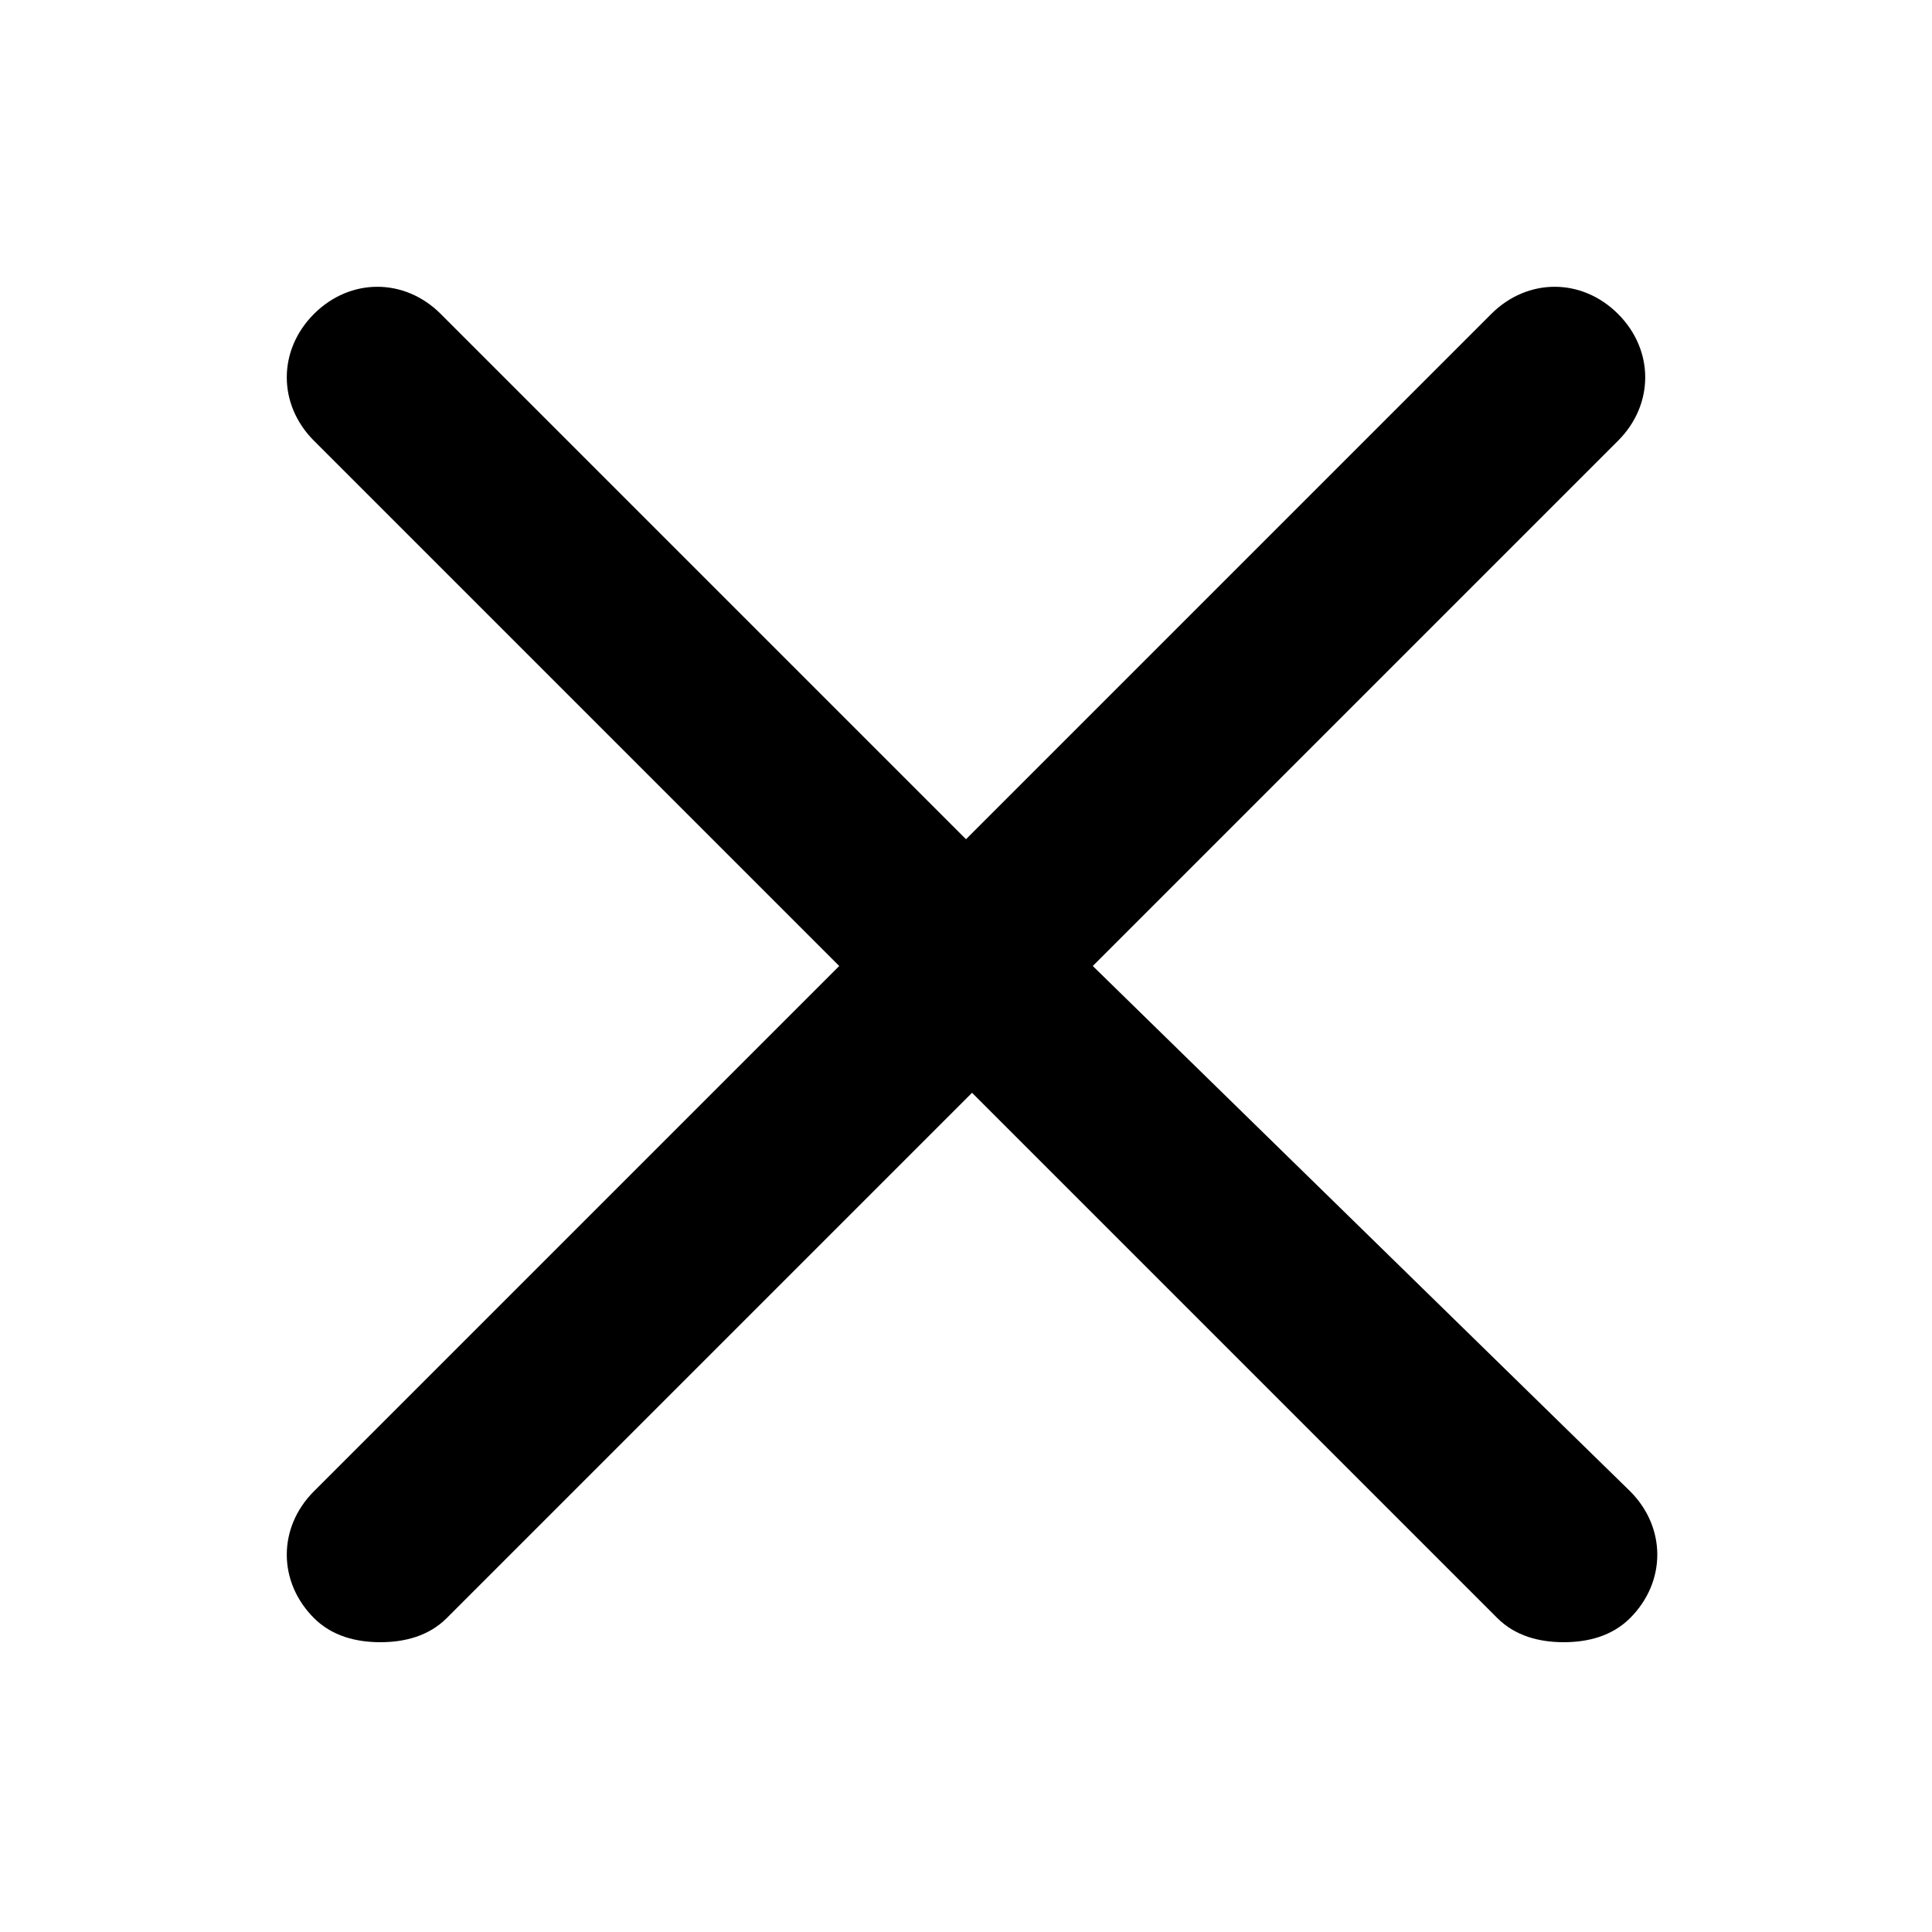
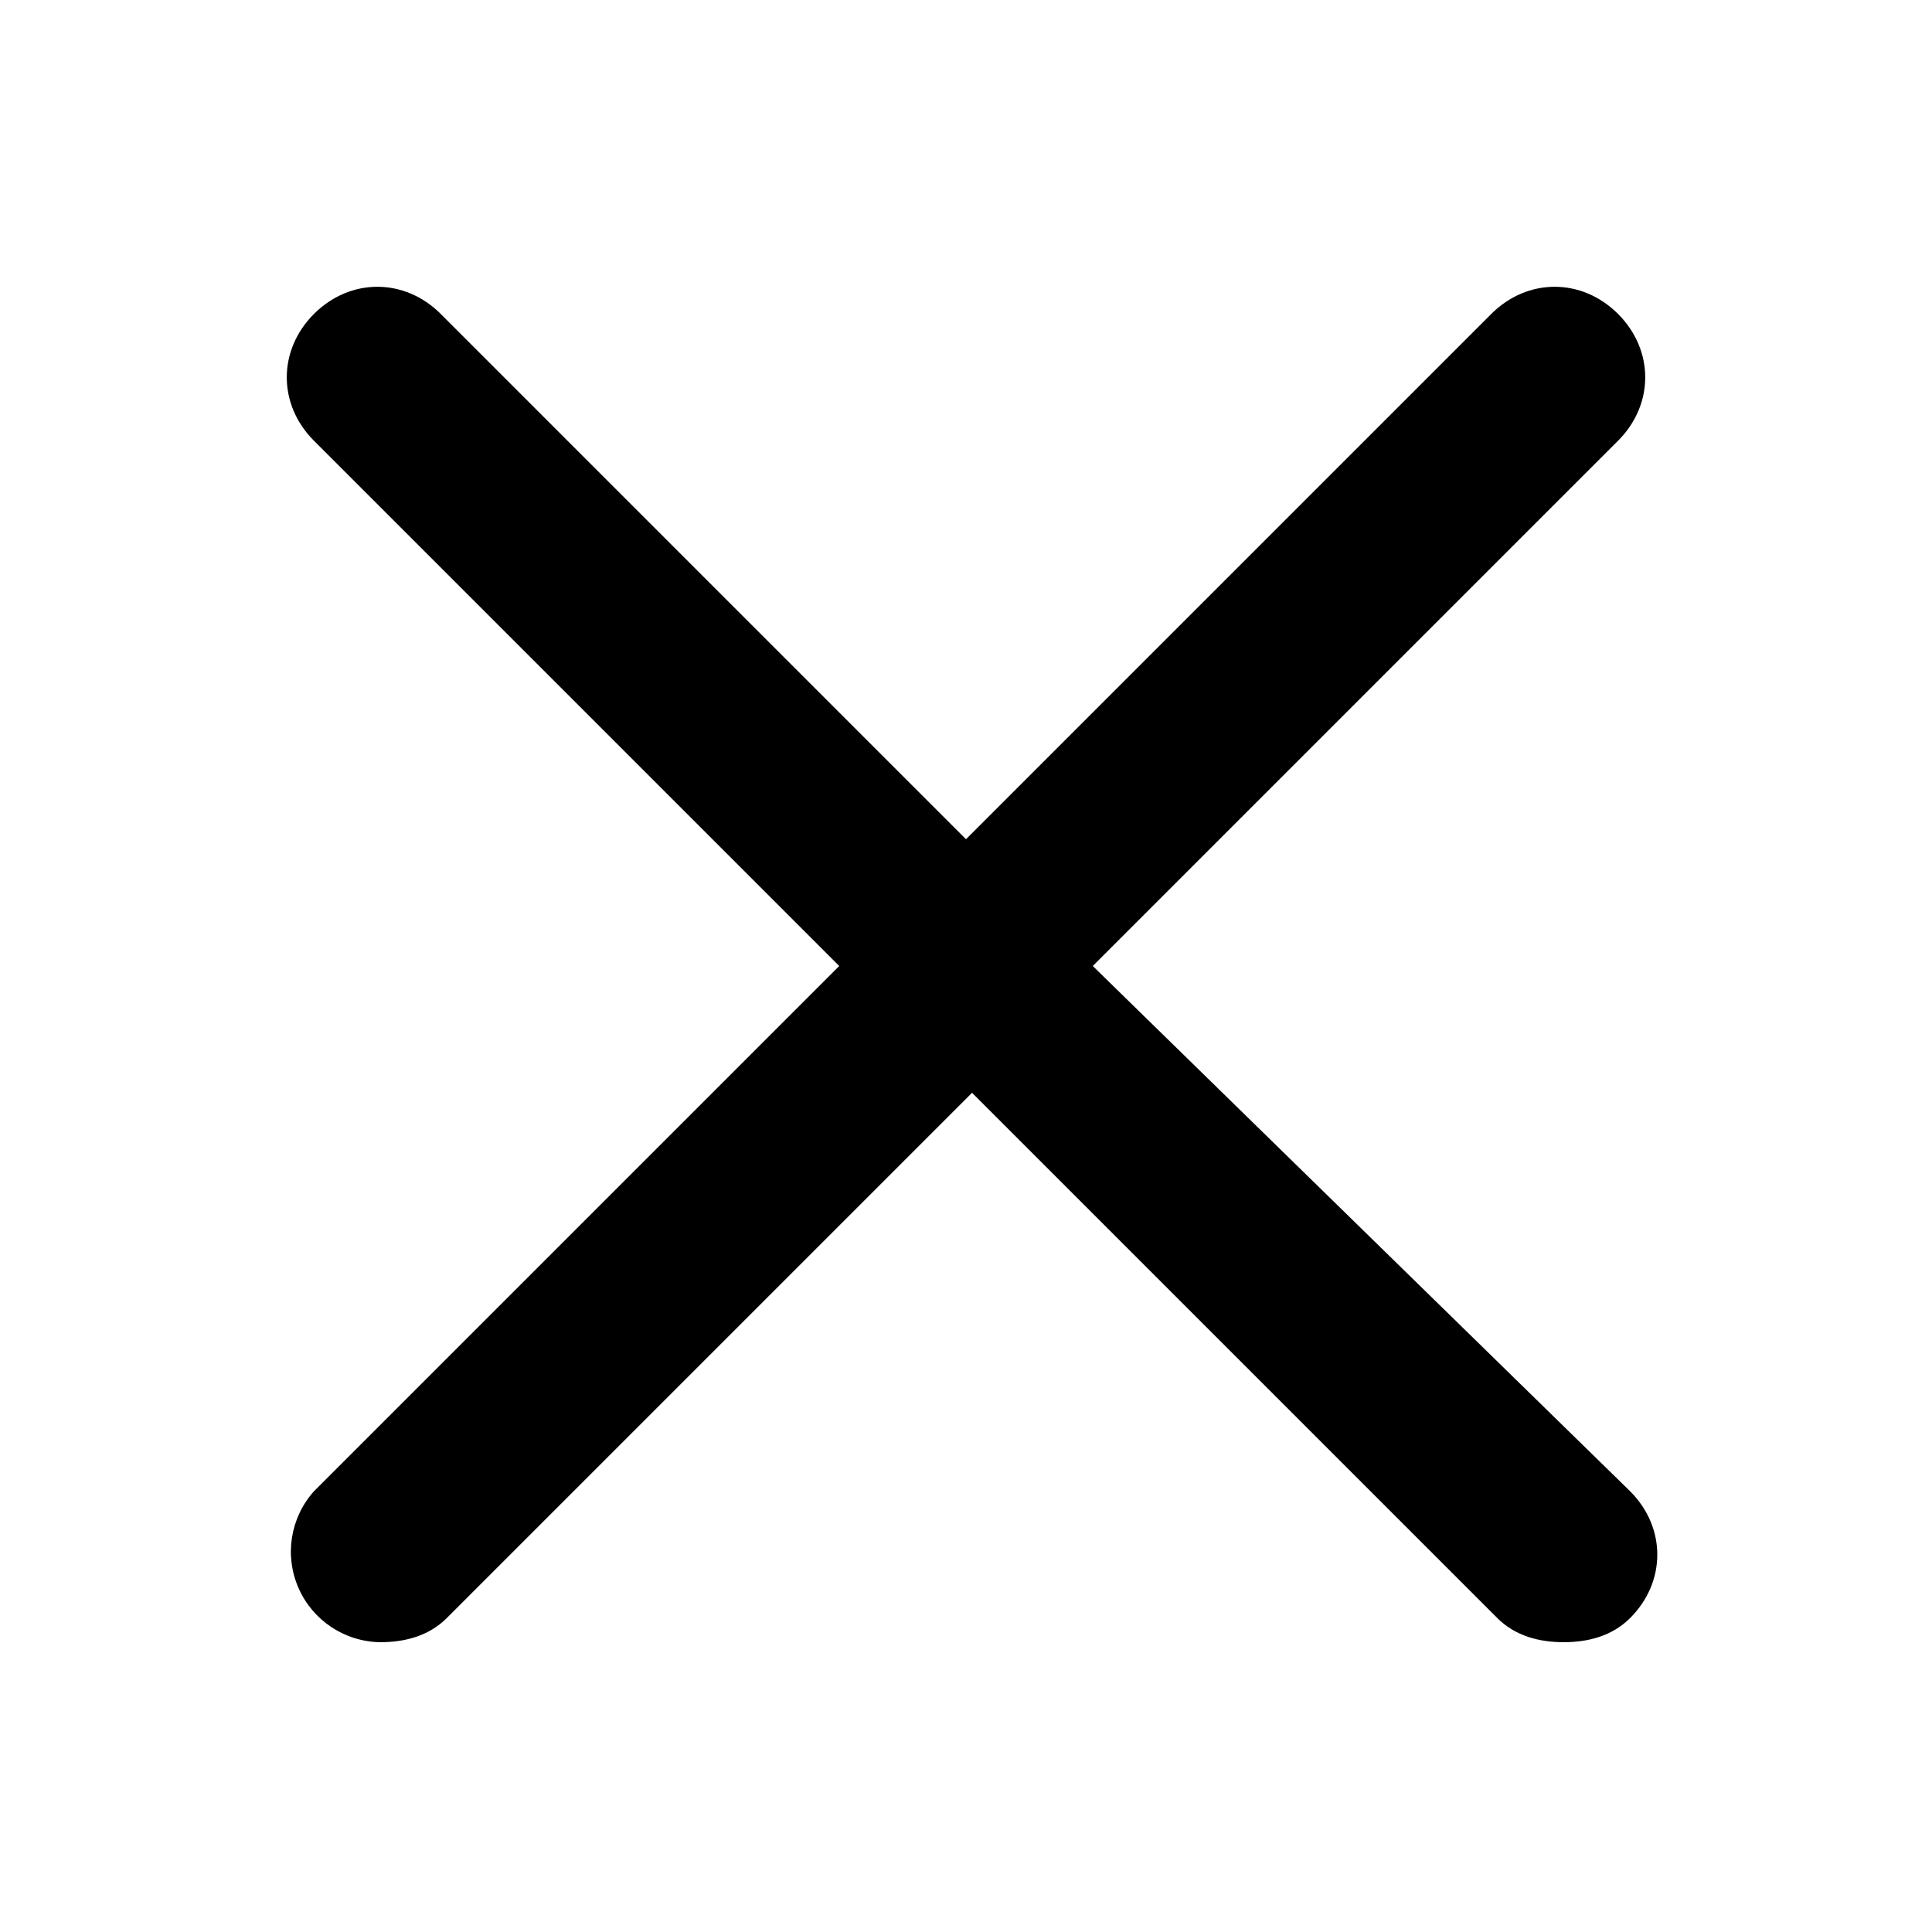
- <svg xmlns="http://www.w3.org/2000/svg" version="1.1" id="Layer_1" x="0px" y="0px" viewBox="0 0 32 32" style="enable-background:new 0 0 32 32;" xml:space="preserve">
-   <path d="M18.1,16l8.7-8.7c0.6-0.6,0.6-1.5,0-2.1c-0.6-0.6-1.5-0.6-2.1,0L16,13.9L7.3,5.2c-0.6-0.6-1.5-0.6-2.1,0  c-0.6,0.6-0.6,1.5,0,2.1l8.7,8.7l-8.7,8.7c-0.6,0.6-0.6,1.5,0,2.1c0.3,0.3,0.7,0.4,1.1,0.4s0.8-0.1,1.1-0.4l8.7-8.7l8.7,8.7  c0.3,0.3,0.7,0.4,1.1,0.4s0.8-0.1,1.1-0.4c0.6-0.6,0.6-1.5,0-2.1L18.1,16z" />
+ <svg xmlns="http://www.w3.org/2000/svg" viewBox="0 0 32 32">
+   <path d="M18.1 16l8.7-8.7c.6-.6.6-1.5 0-2.1-.6-.6-1.5-.6-2.1 0L16 13.9 7.3 5.2c-.6-.6-1.5-.6-2.1 0-.6.6-.6 1.5 0 2.1l8.7 8.7-8.7 8.7a1.5 1.5 0 0 0 1.1 2.5c.4 0 .8-.1 1.1-.4l8.7-8.7 8.7 8.7c.3.3.7.4 1.1.4s.8-.1 1.1-.4c.6-.6.6-1.5 0-2.1L18.1 16z" />
</svg>
